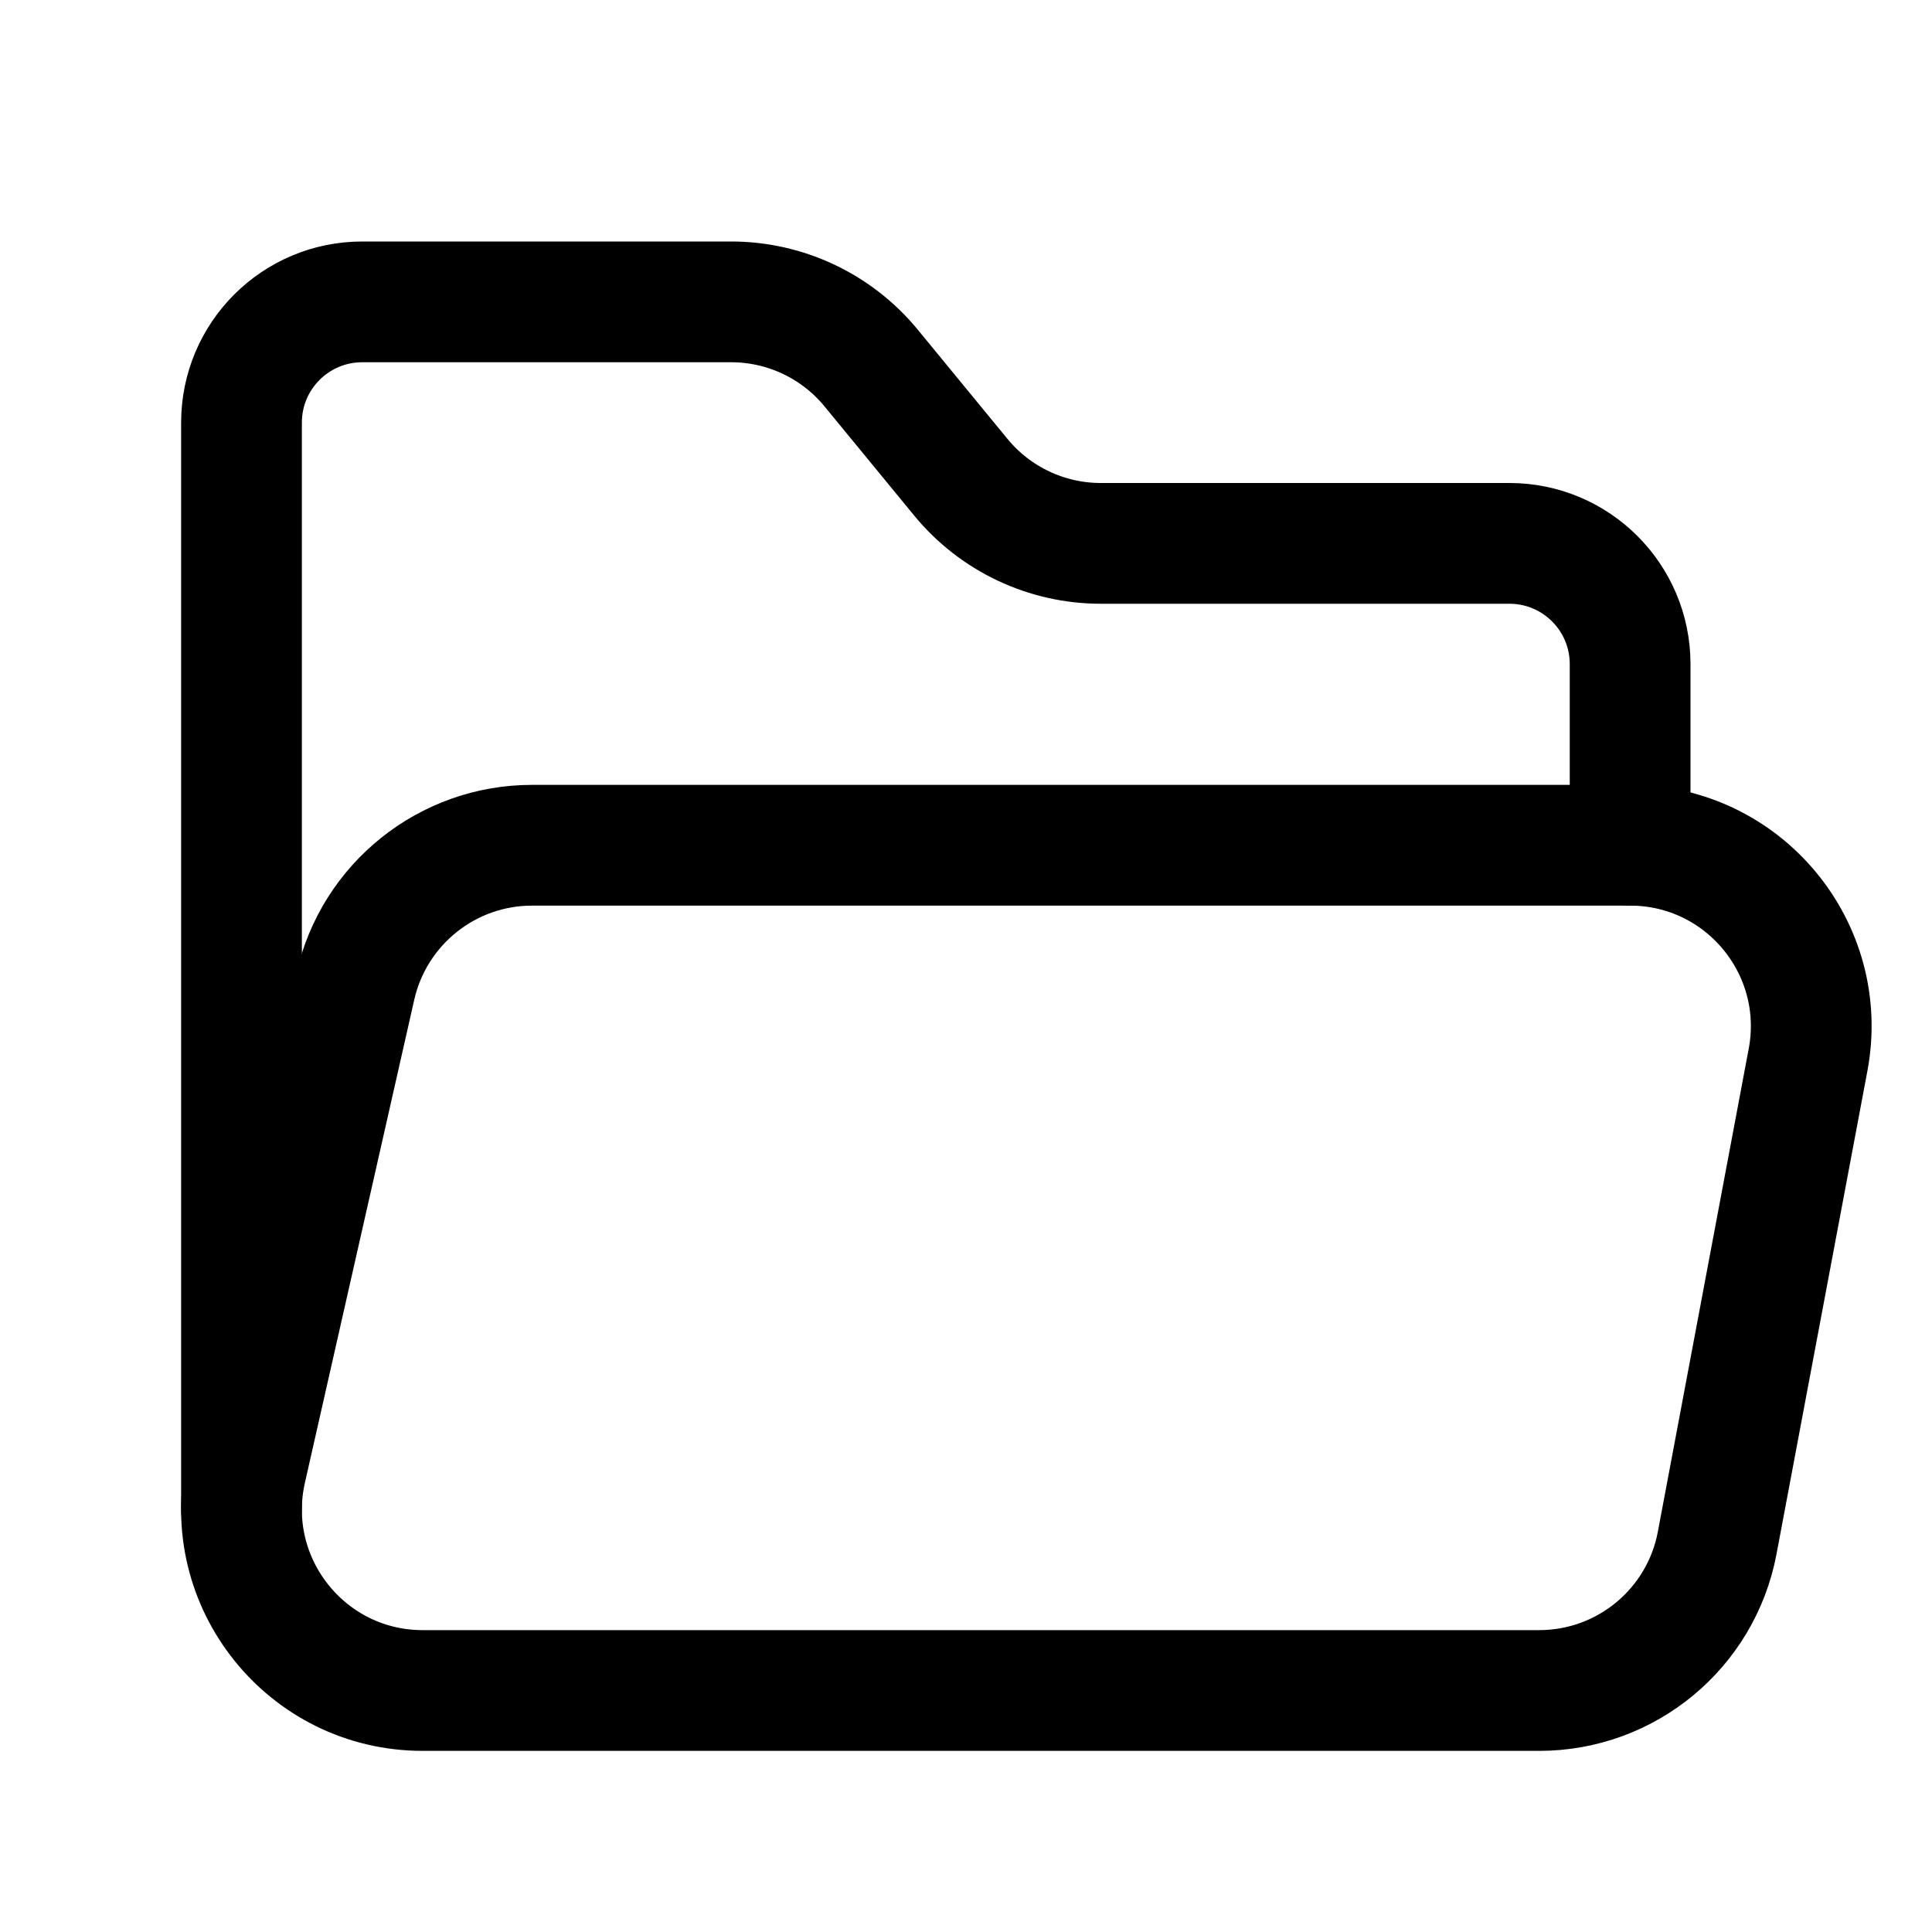
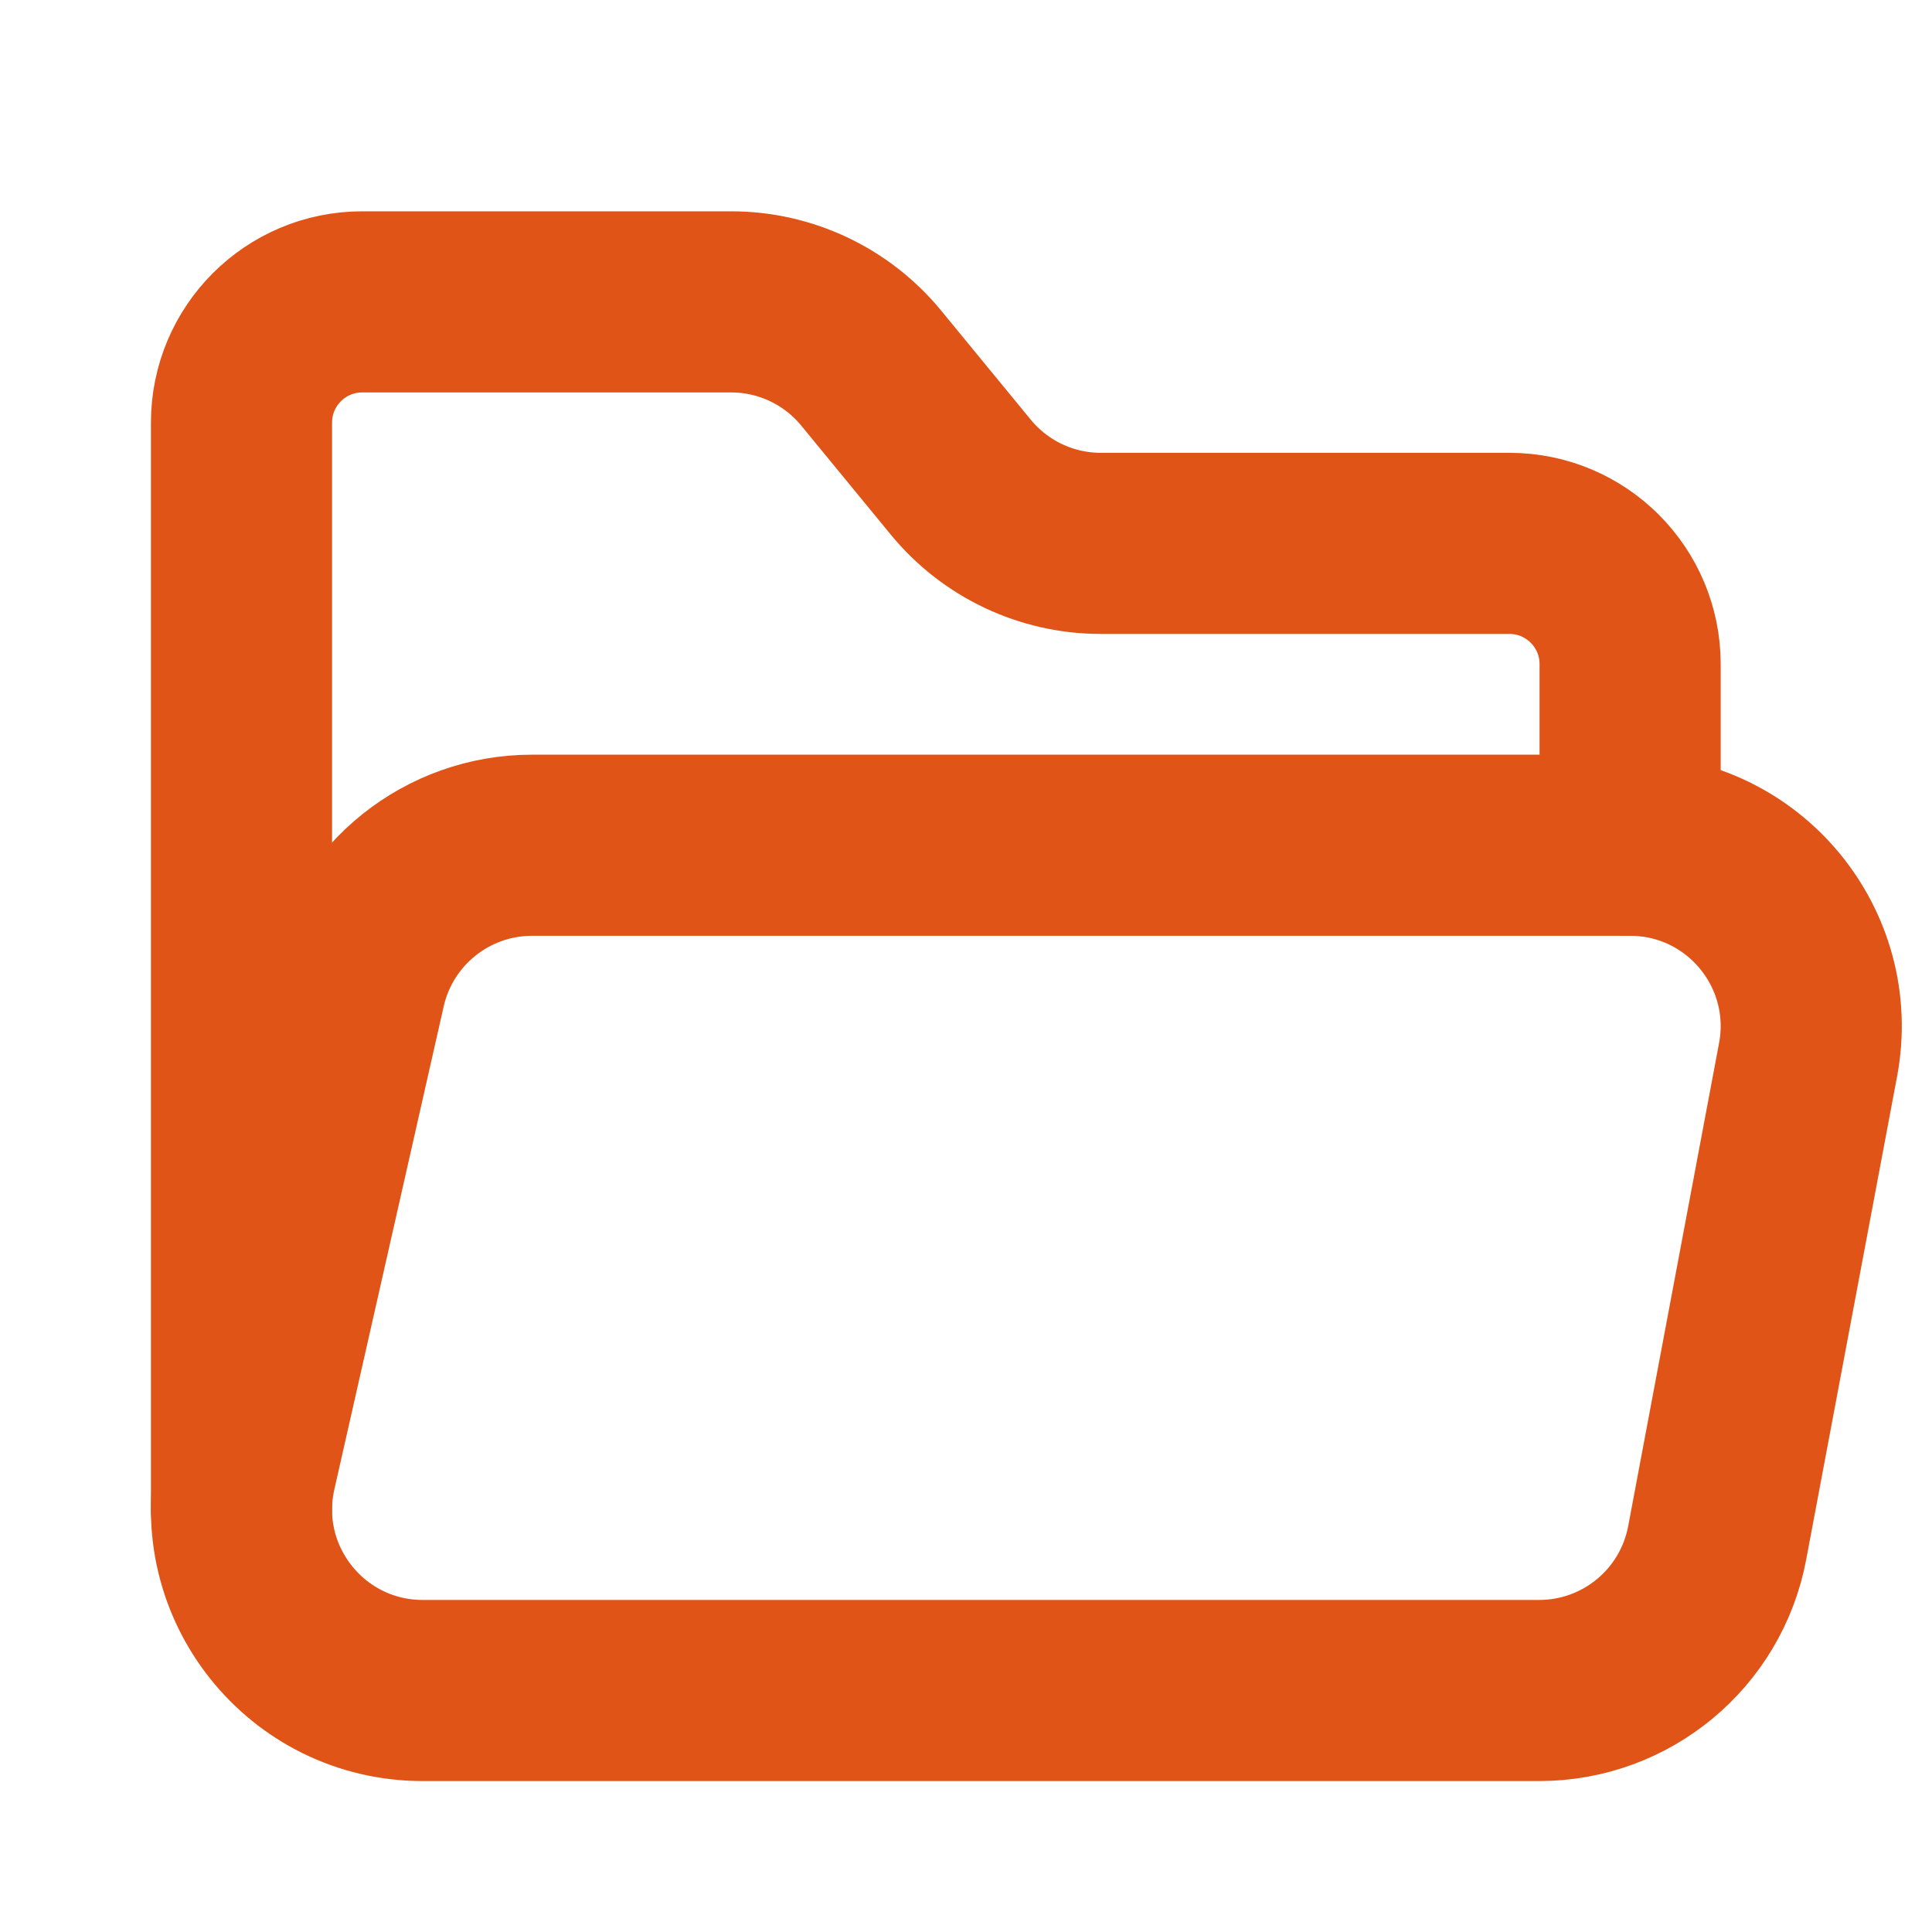
- <svg xmlns="http://www.w3.org/2000/svg" width="32" height="32" viewBox="0 0 32 32" fill="none">
+ <svg xmlns="http://www.w3.org/2000/svg" width="32" height="32" viewBox="0 0 32 32" fill="none" stroke="#e05418">
  <g id="open">
-     <path id="Vector" d="M4 25V7C4 5.895 4.895 5 6 5H12.111C13.008 5 13.859 5.402 14.429 6.096L15.914 7.904C16.484 8.598 17.335 9 18.232 9H25C26.105 9 27 9.895 27 11V14" stroke="currentColor" stroke-width="2" stroke-linecap="round" stroke-linejoin="round" />
-     <path id="Vector_2" d="M4.075 24.338L5.886 16.338C6.196 14.971 7.411 14 8.812 14H27C28.879 14 30.295 15.708 29.947 17.555L28.442 25.555C28.175 26.973 26.937 28 25.494 28H7.001C5.077 28 3.65 26.214 4.075 24.338Z" stroke="currentColor" stroke-width="2" stroke-linecap="round" stroke-linejoin="round" />
+     <path id="Vector" d="M4 25V7C4 5.895 4.895 5 6 5H12.111C13.008 5 13.859 5.402 14.429 6.096L15.914 7.904C16.484 8.598 17.335 9 18.232 9H25C26.105 9 27 9.895 27 11V14" stroke="#e05418" stroke-width="3" stroke-linecap="round" stroke-linejoin="round" />
+     <path id="Vector_2" d="M4.075 24.338L5.886 16.338C6.196 14.971 7.411 14 8.812 14H27C28.879 14 30.295 15.708 29.947 17.555L28.442 25.555C28.175 26.973 26.937 28 25.494 28H7.001C5.077 28 3.65 26.214 4.075 24.338Z" stroke="#e05418" stroke-width="3" stroke-linecap="round" stroke-linejoin="round" />
  </g>
</svg>
